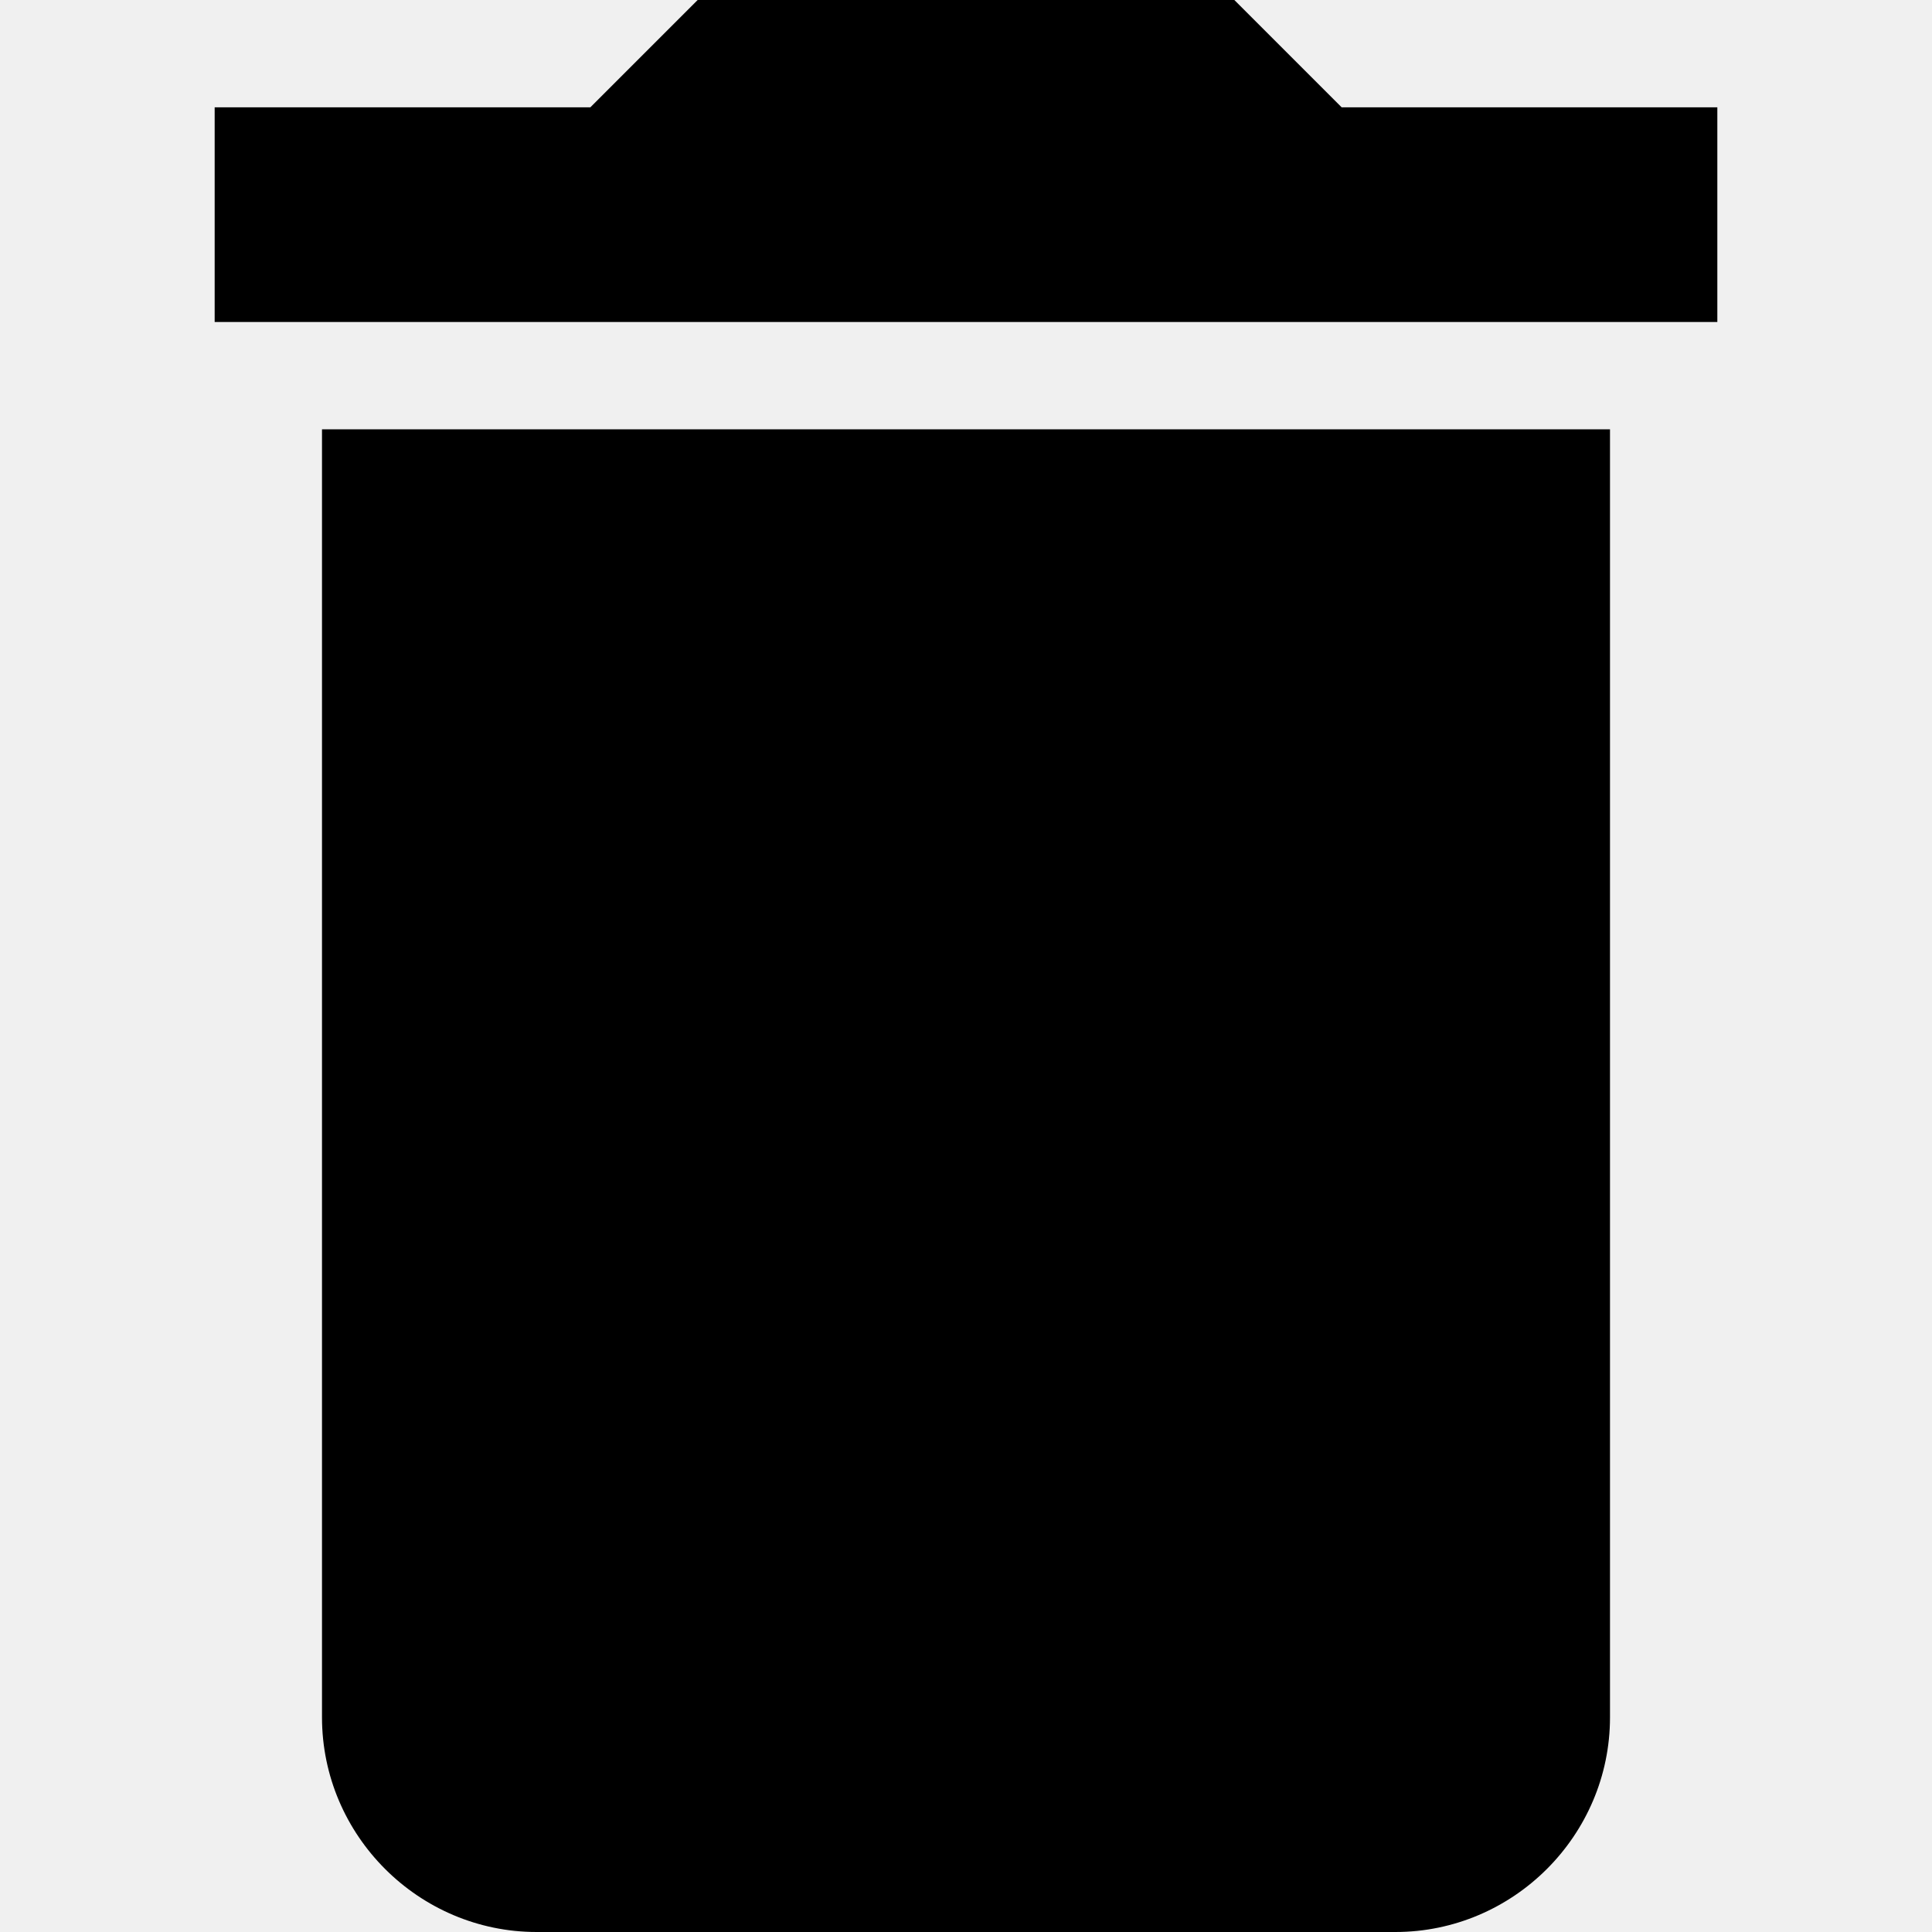
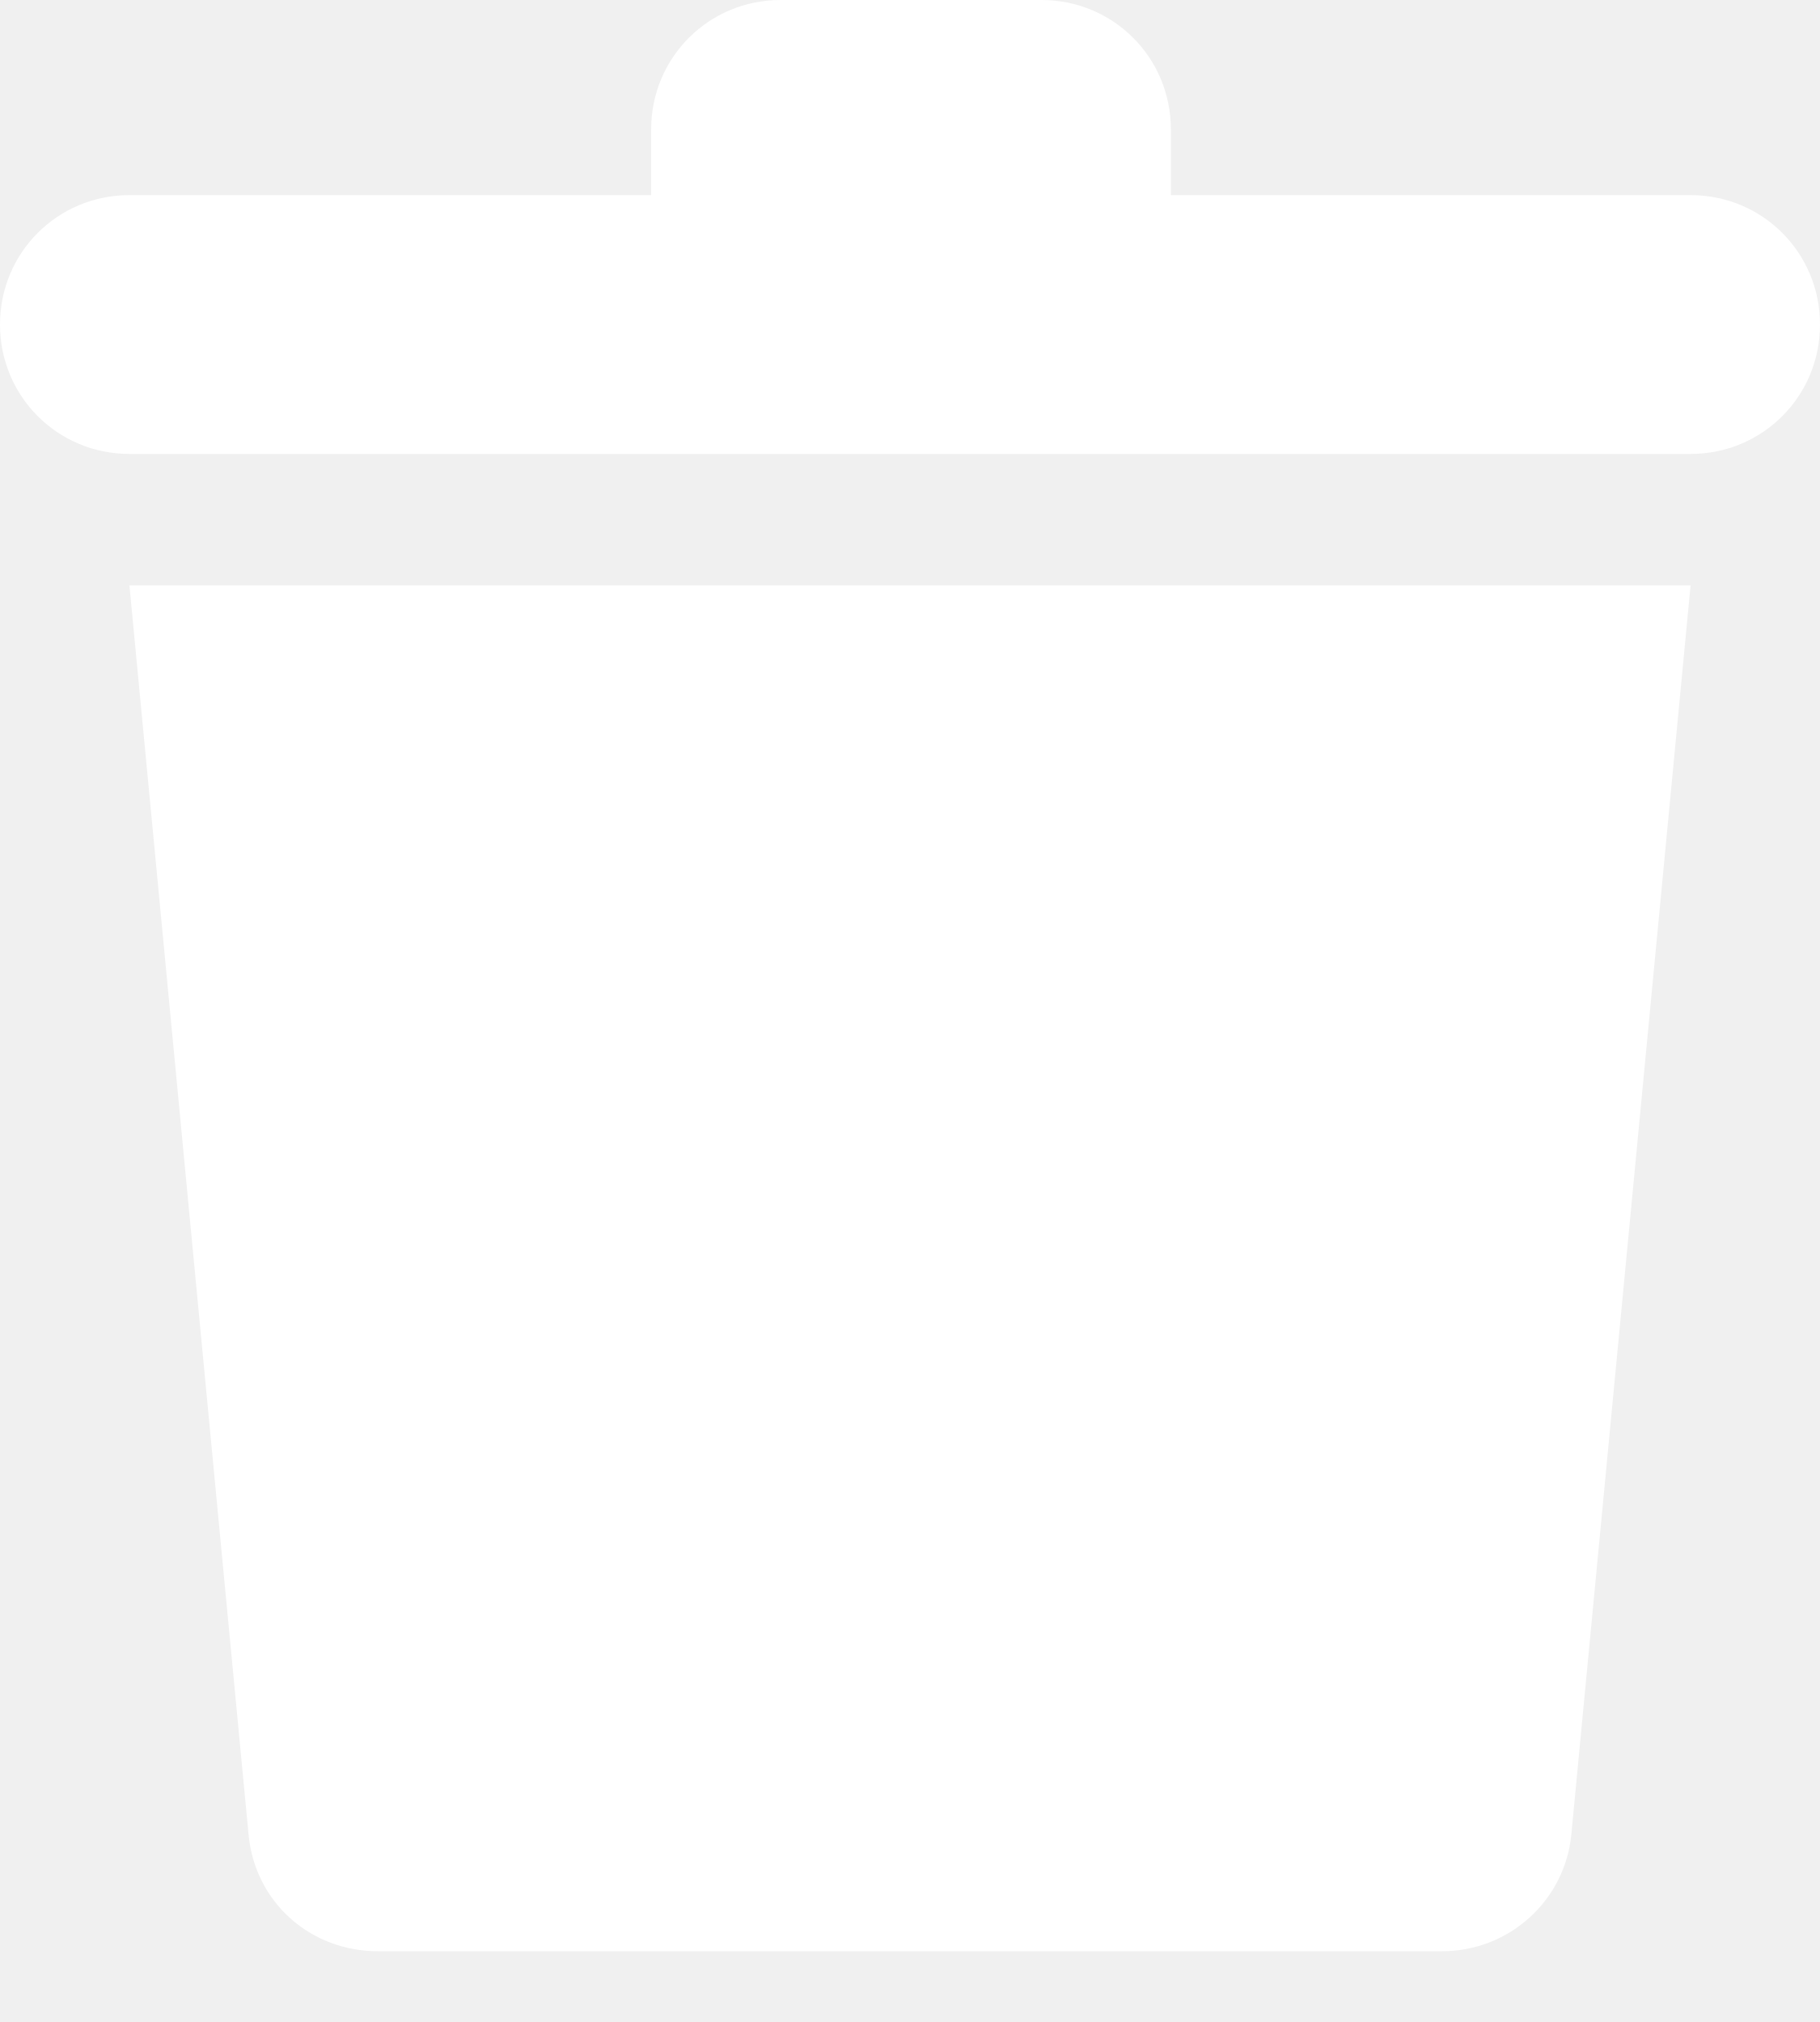
- <svg xmlns="http://www.w3.org/2000/svg" version="1.1" id="Capa_1" x="0px" y="0px" width="20px" height="20px" viewBox="0 0 459 459" style="enable-background:new 0 0 459 459;" xml:space="preserve">
-   <g>
-     <g id="delete">
-       <path d="M76.5,408c0,28.05,22.95,51,51,51h204c28.05,0,51-22.95,51-51V102h-306V408z M408,25.5h-89.25L293.25,0h-127.5l-25.5,25.5    H51v51h357V25.5z" />
-     </g>
-   </g>
-   <g>
- </g>
-   <g>
- </g>
-   <g>
- </g>
-   <g>
- </g>
-   <g>
- </g>
-   <g>
- </g>
-   <g>
- </g>
-   <g>
- </g>
-   <g>
- </g>
-   <g>
- </g>
-   <g>
- </g>
-   <g>
- </g>
-   <g>
- </g>
-   <g>
- </g>
-   <g>
- </g>
+ <svg xmlns="http://www.w3.org/2000/svg" width="18" height="20" viewBox="0 0 18 20" fill="none">
+   <path d="M2.458 18.142C2.519 18.813 3.067 19.3 3.738 19.3H14.261C14.932 19.3 15.48 18.792 15.541 18.142L16.72 5.79H1.28L2.458 18.142Z" fill="white" />
+   <path d="M16.72 1.93H11.58V1.28C11.58 0.569 11.011 0 10.3 0H7.72C7.009 0 6.44 0.569 6.44 1.28V1.93H1.28C0.569 1.93 0 2.499 0 3.21C0 3.921 0.569 4.49 1.28 4.49H16.72C17.431 4.49 18 3.921 18 3.21C18 2.499 17.431 1.93 16.72 1.93Z" fill="white" />
</svg>
